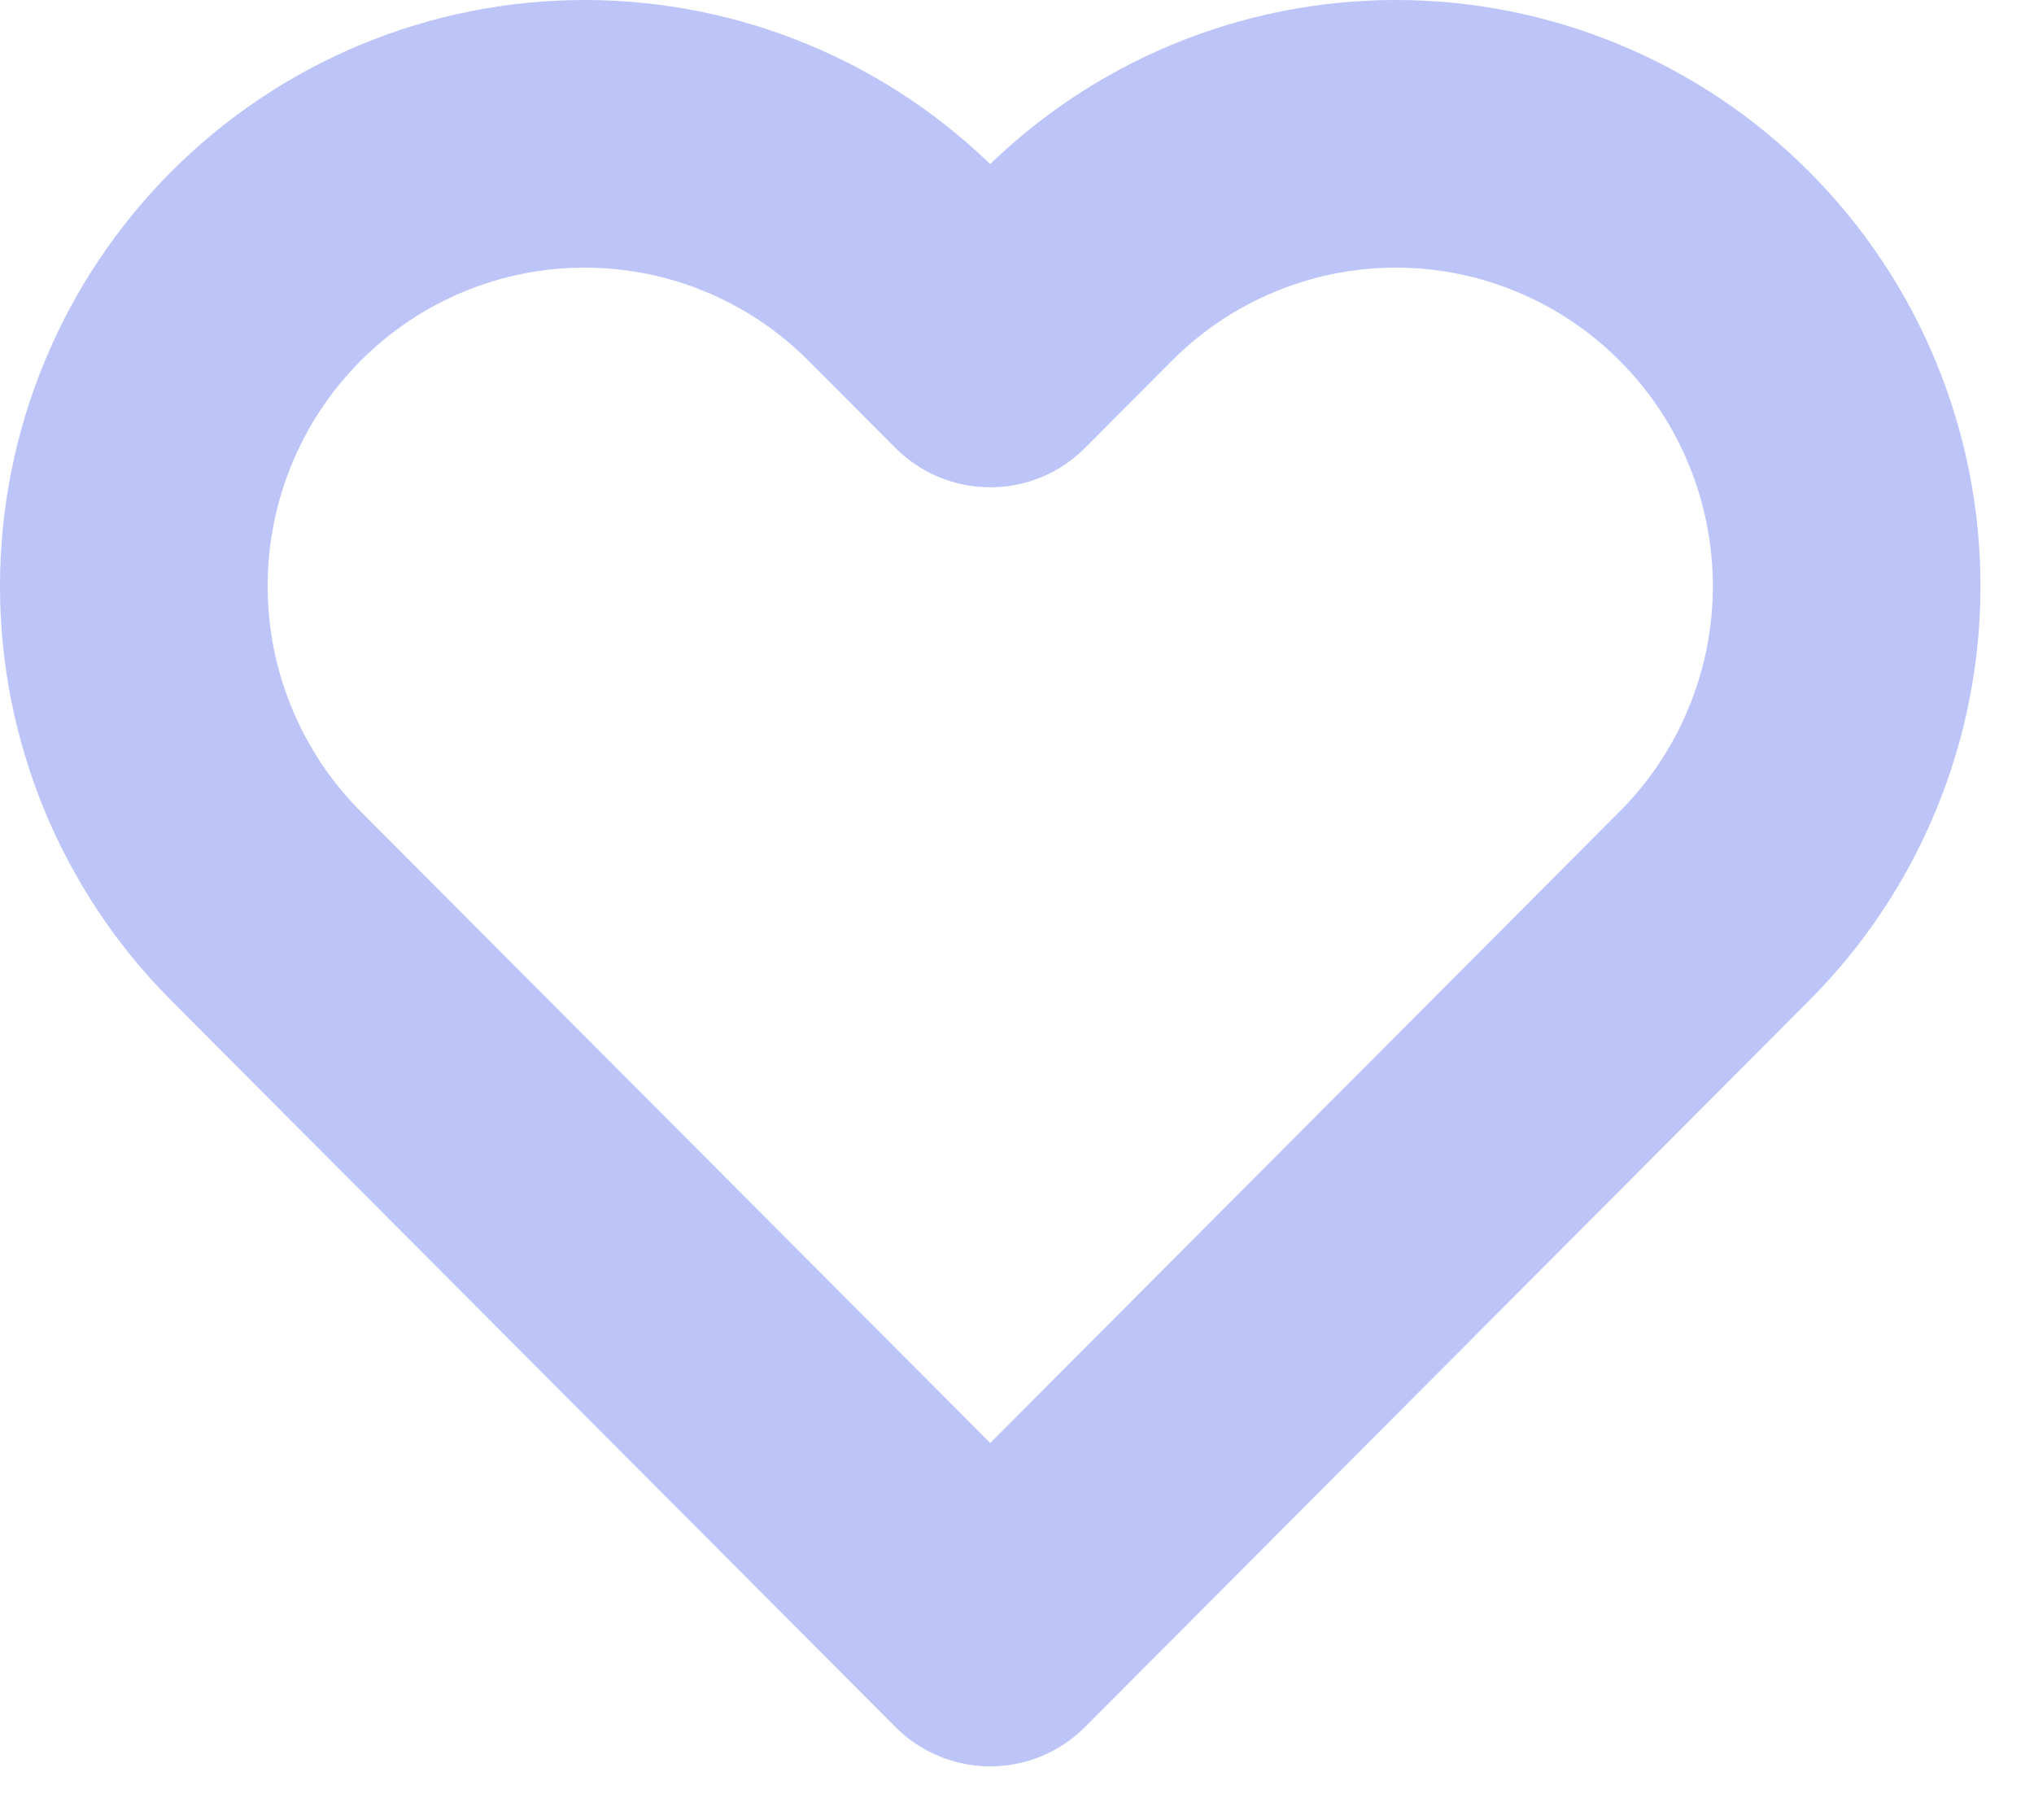
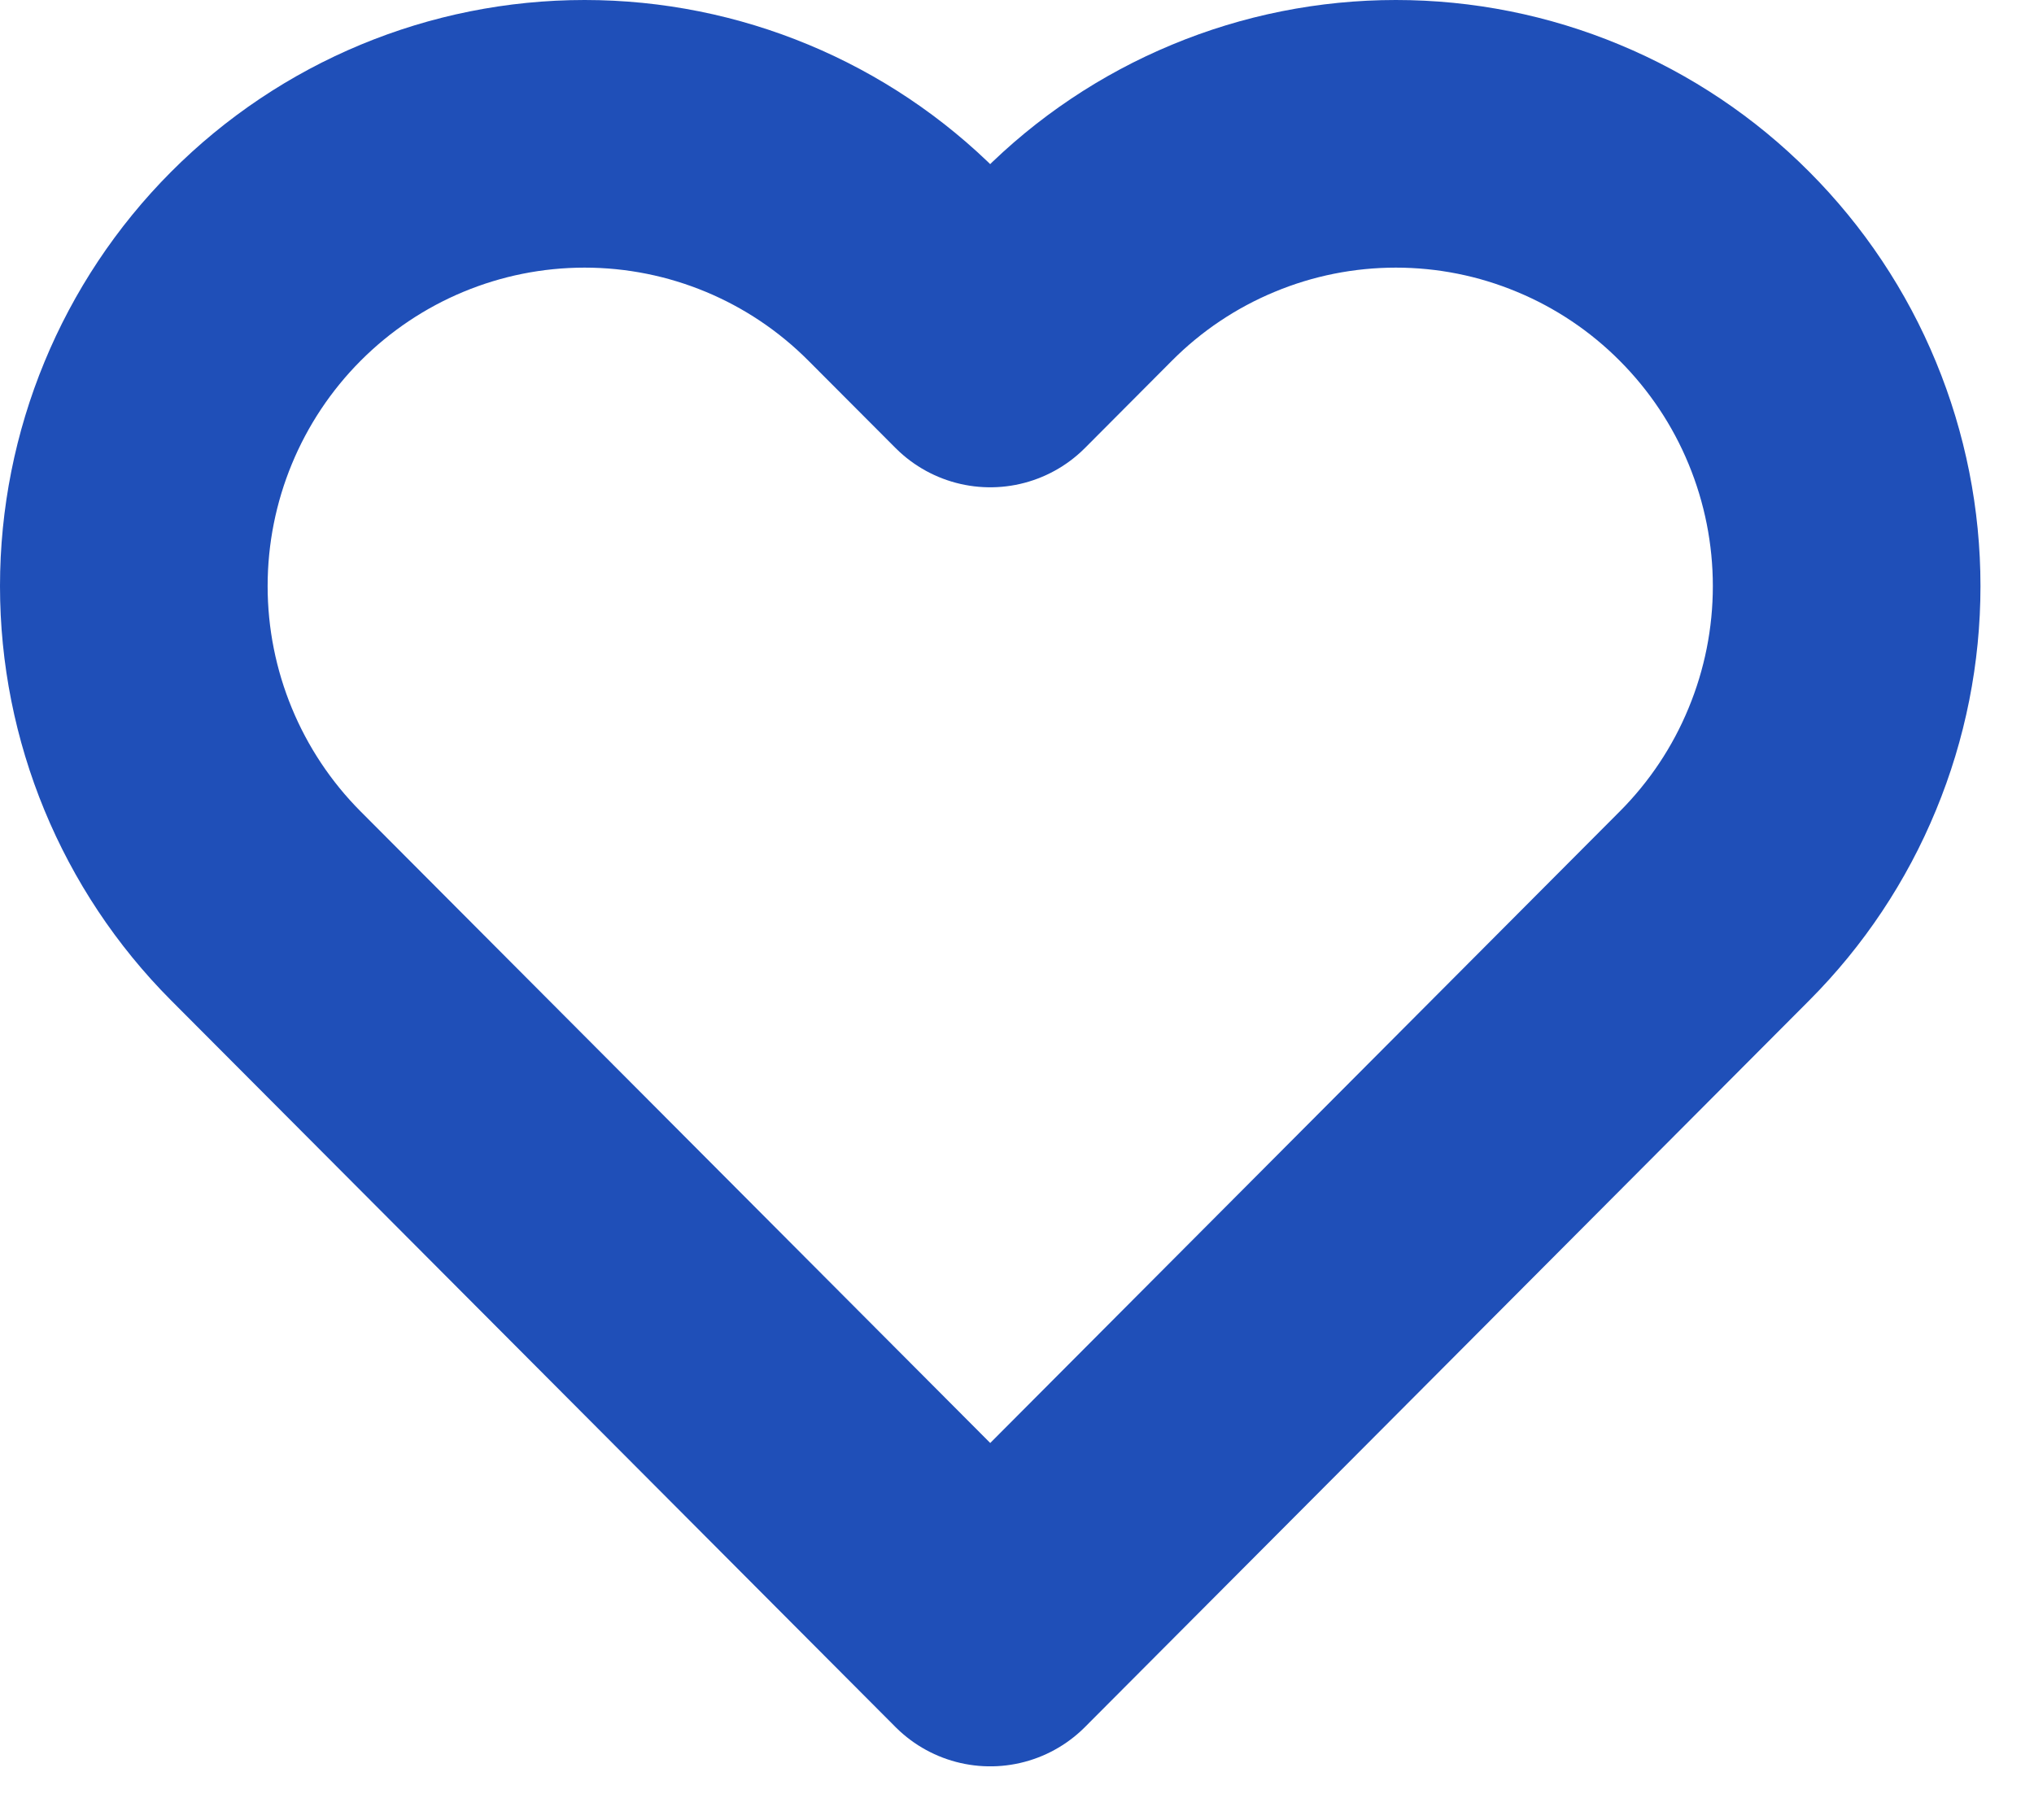
<svg xmlns="http://www.w3.org/2000/svg" width="19" height="17" viewBox="0 0 19 17" fill="none">
-   <path d="M16.016 2.488C15.625 2.095 15.161 1.784 14.65 1.572C14.139 1.359 13.592 1.25 13.039 1.25C12.486 1.25 11.938 1.359 11.427 1.572C10.916 1.784 10.452 2.095 10.061 2.488L9.25 3.302L8.438 2.488C7.649 1.695 6.578 1.25 5.461 1.25C4.344 1.25 3.273 1.695 2.483 2.488C1.694 3.28 1.25 4.354 1.25 5.475C1.25 6.595 1.694 7.67 2.483 8.462L9.25 15.25L16.016 8.462C16.407 8.07 16.718 7.604 16.929 7.091C17.141 6.579 17.25 6.03 17.25 5.475C17.25 4.92 17.141 4.371 16.929 3.858C16.718 3.346 16.407 2.88 16.016 2.488Z" stroke="#BCC4F8" stroke-width="2.5" stroke-linecap="round" stroke-linejoin="round" />
+   <path d="M16.016 2.488C15.625 2.095 15.161 1.784 14.65 1.572C14.139 1.359 13.592 1.25 13.039 1.25C12.486 1.25 11.938 1.359 11.427 1.572C10.916 1.784 10.452 2.095 10.061 2.488L9.25 3.302L8.438 2.488C7.649 1.695 6.578 1.25 5.461 1.25C4.344 1.25 3.273 1.695 2.483 2.488C1.694 3.28 1.25 4.354 1.25 5.475C1.25 6.595 1.694 7.67 2.483 8.462L9.25 15.25L16.016 8.462C16.407 8.07 16.718 7.604 16.929 7.091C17.141 6.579 17.25 6.03 17.25 5.475C17.25 4.92 17.141 4.371 16.929 3.858C16.718 3.346 16.407 2.88 16.016 2.488Z" stroke="#1F4FB8" stroke-width="2.5" stroke-linecap="round" stroke-linejoin="round" />
</svg>
